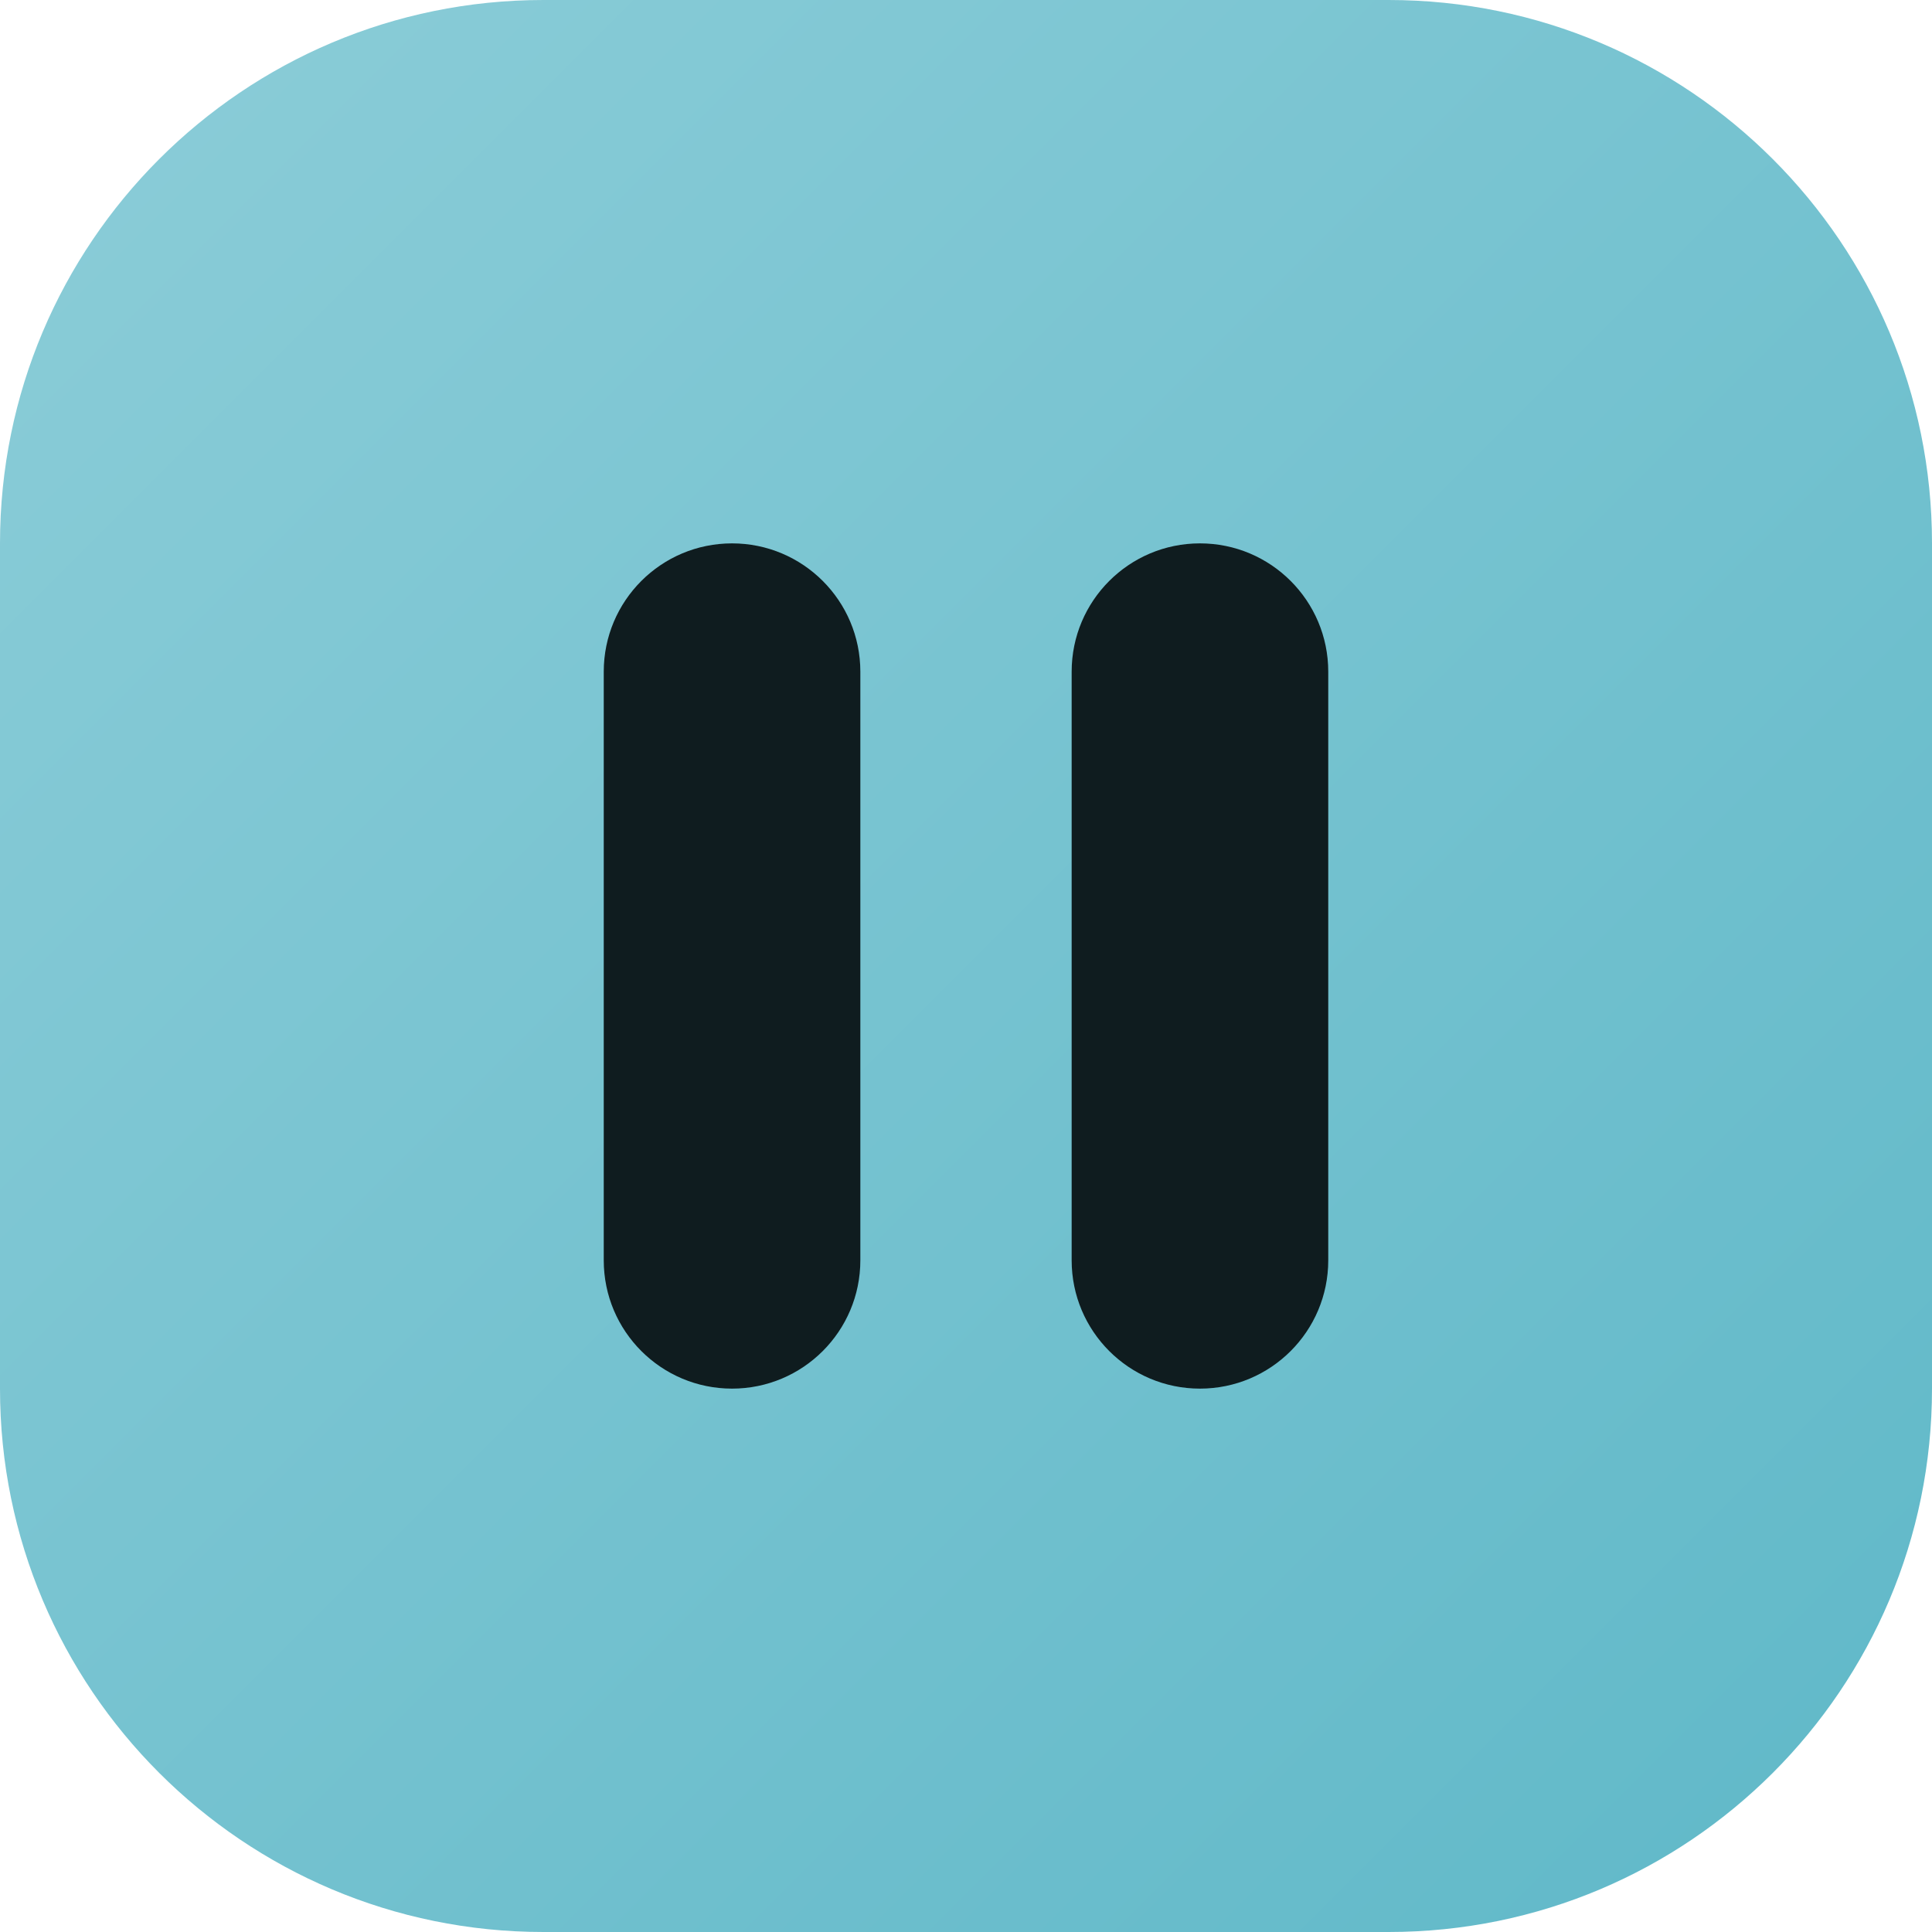
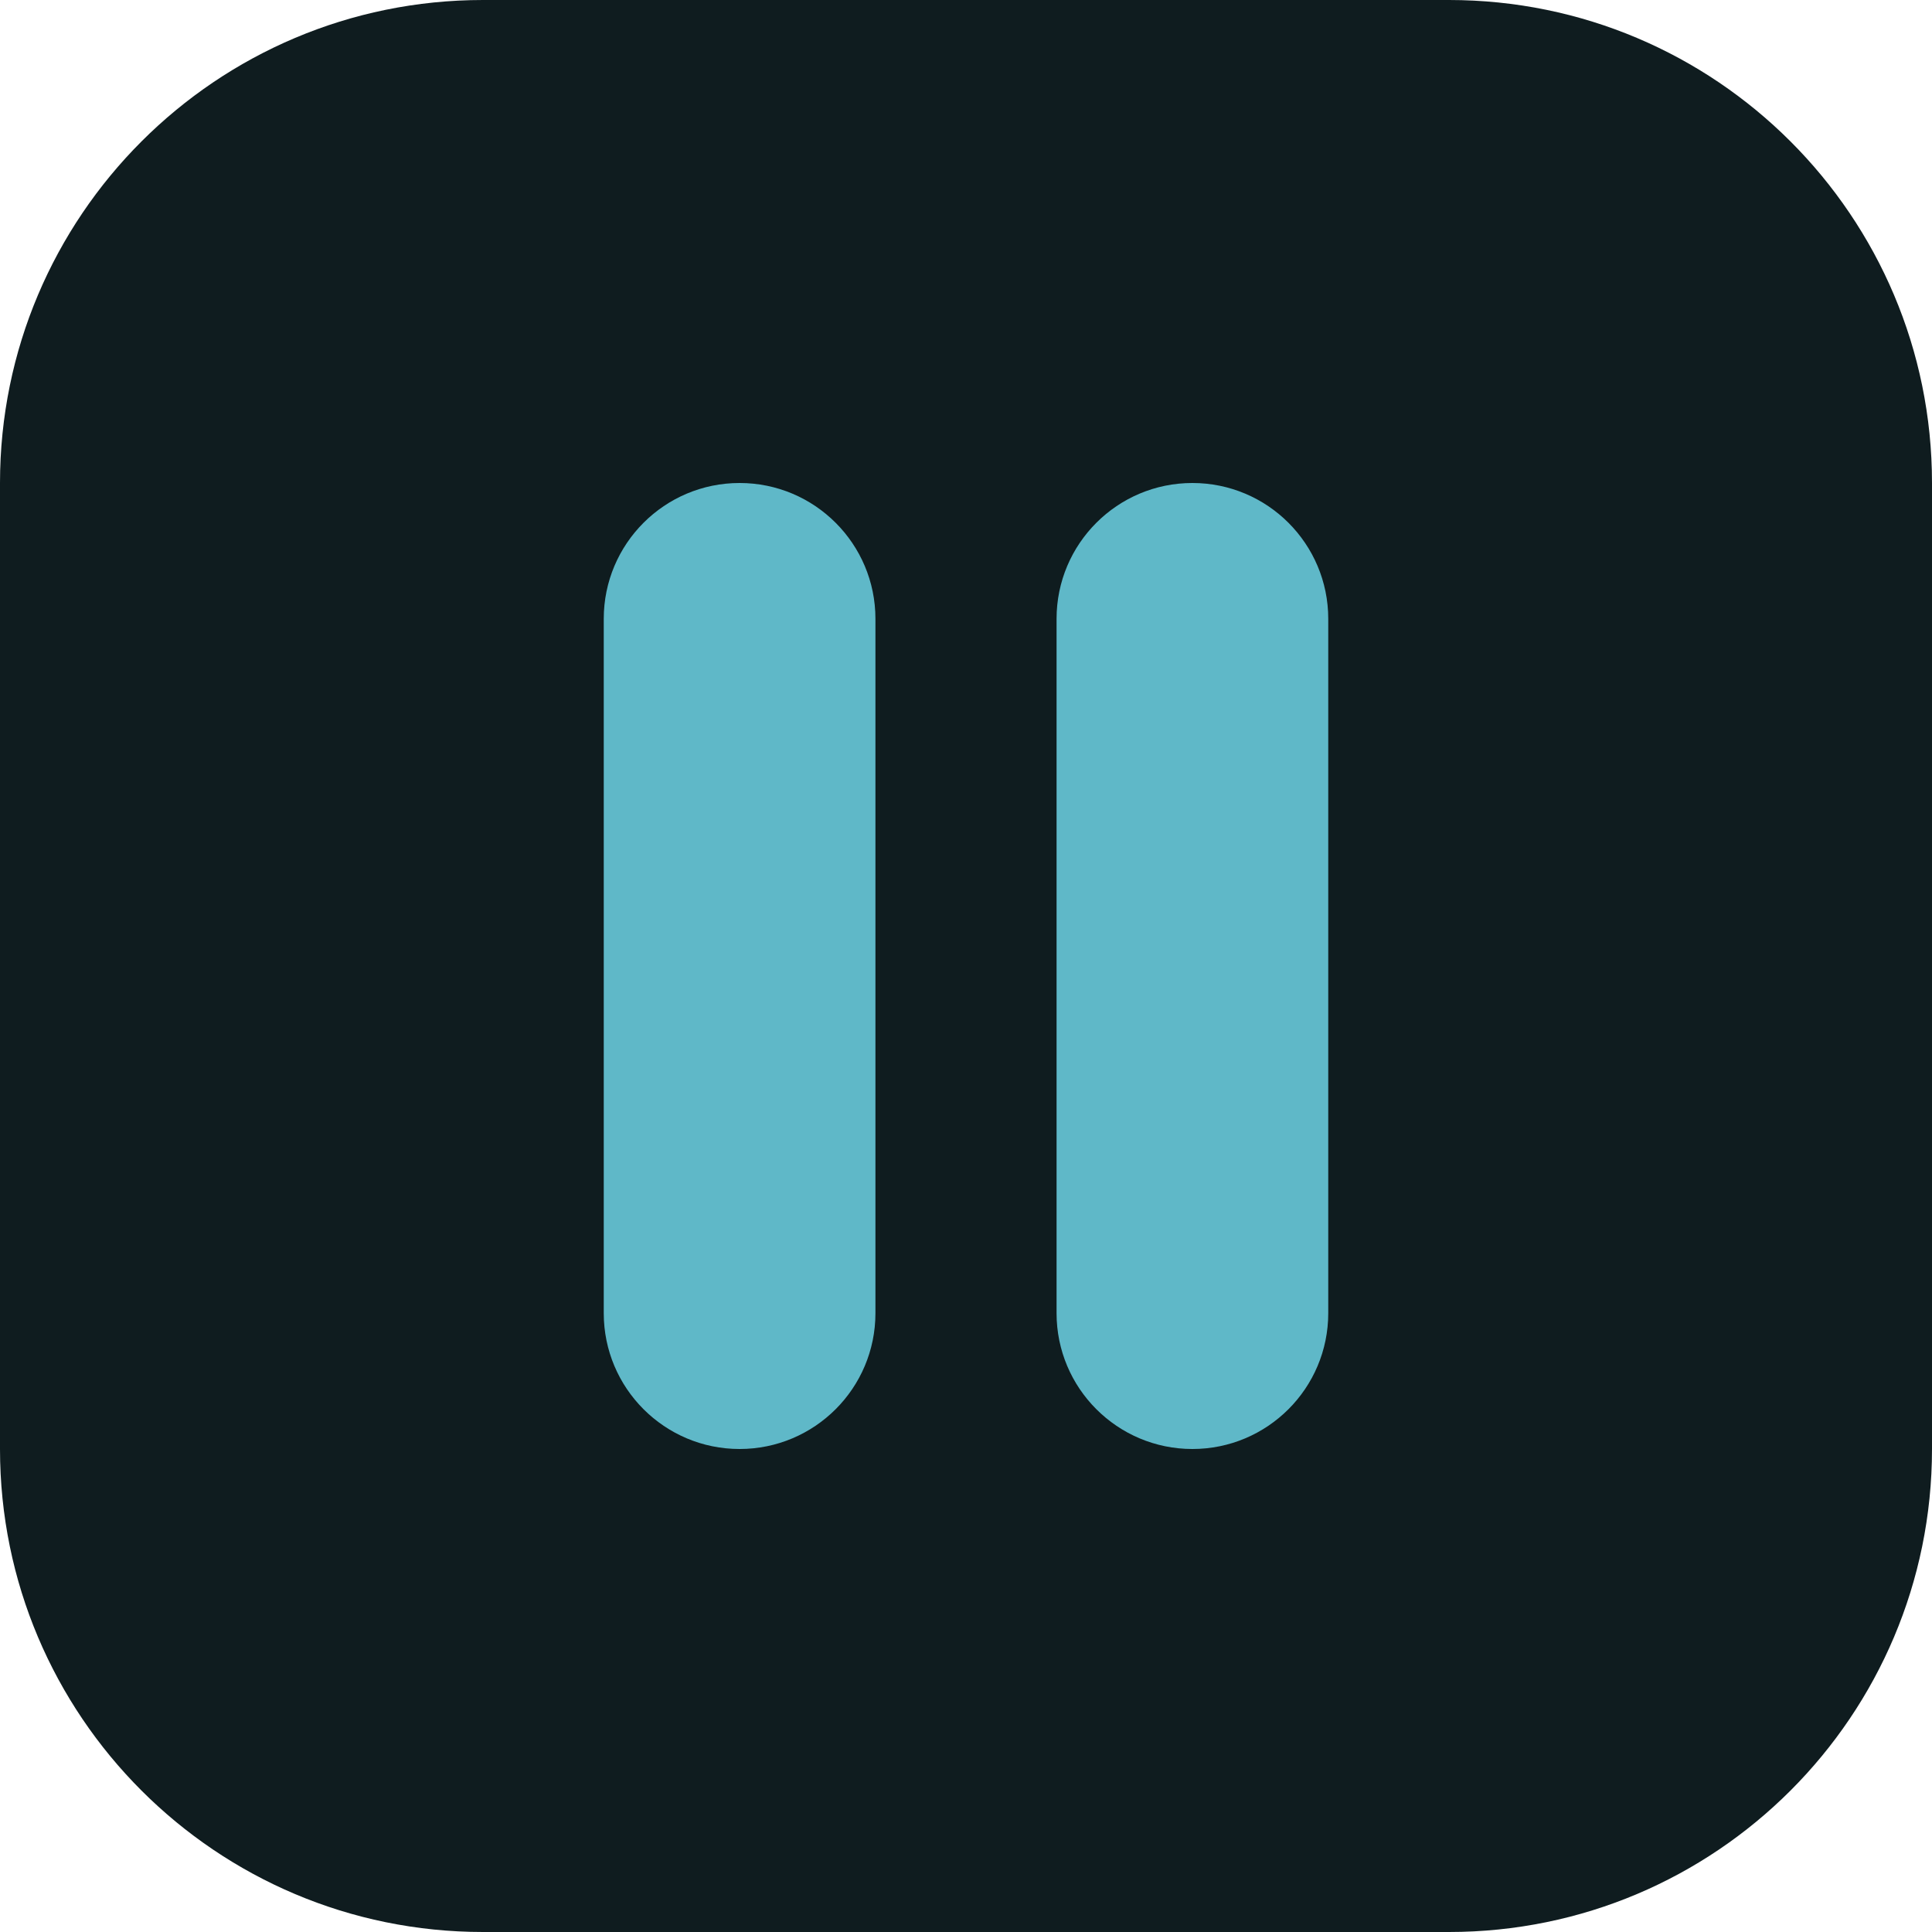
<svg xmlns="http://www.w3.org/2000/svg" viewBox="0 0 32 32">
-   <defs>
-     <linearGradient id="g" x1="0" y1="0" x2="1" y2="1">
-       <stop offset="0" stop-color="#8CCDD8" />
-       <stop offset="1" stop-color="#5FB8C8" />
-     </linearGradient>
-   </defs>
-   <rect width="32" height="32" rx="9" fill="url(#g)" />
-   <rect x="10" y="9" width="4.25" height="14" rx="2.125" fill="#0F1C1F" />
-   <rect x="17.75" y="9" width="4.25" height="14" rx="2.125" fill="#0F1C1F" />
+   <rect width="32" height="32" rx="8" fill="#0F1C1F" />
+   <rect x="10" y="8" width="4.5" height="16" rx="2.25" fill="#5FB8C8" />
+   <rect x="17.5" y="8" width="4.5" height="16" rx="2.25" fill="#5FB8C8" />
</svg>
